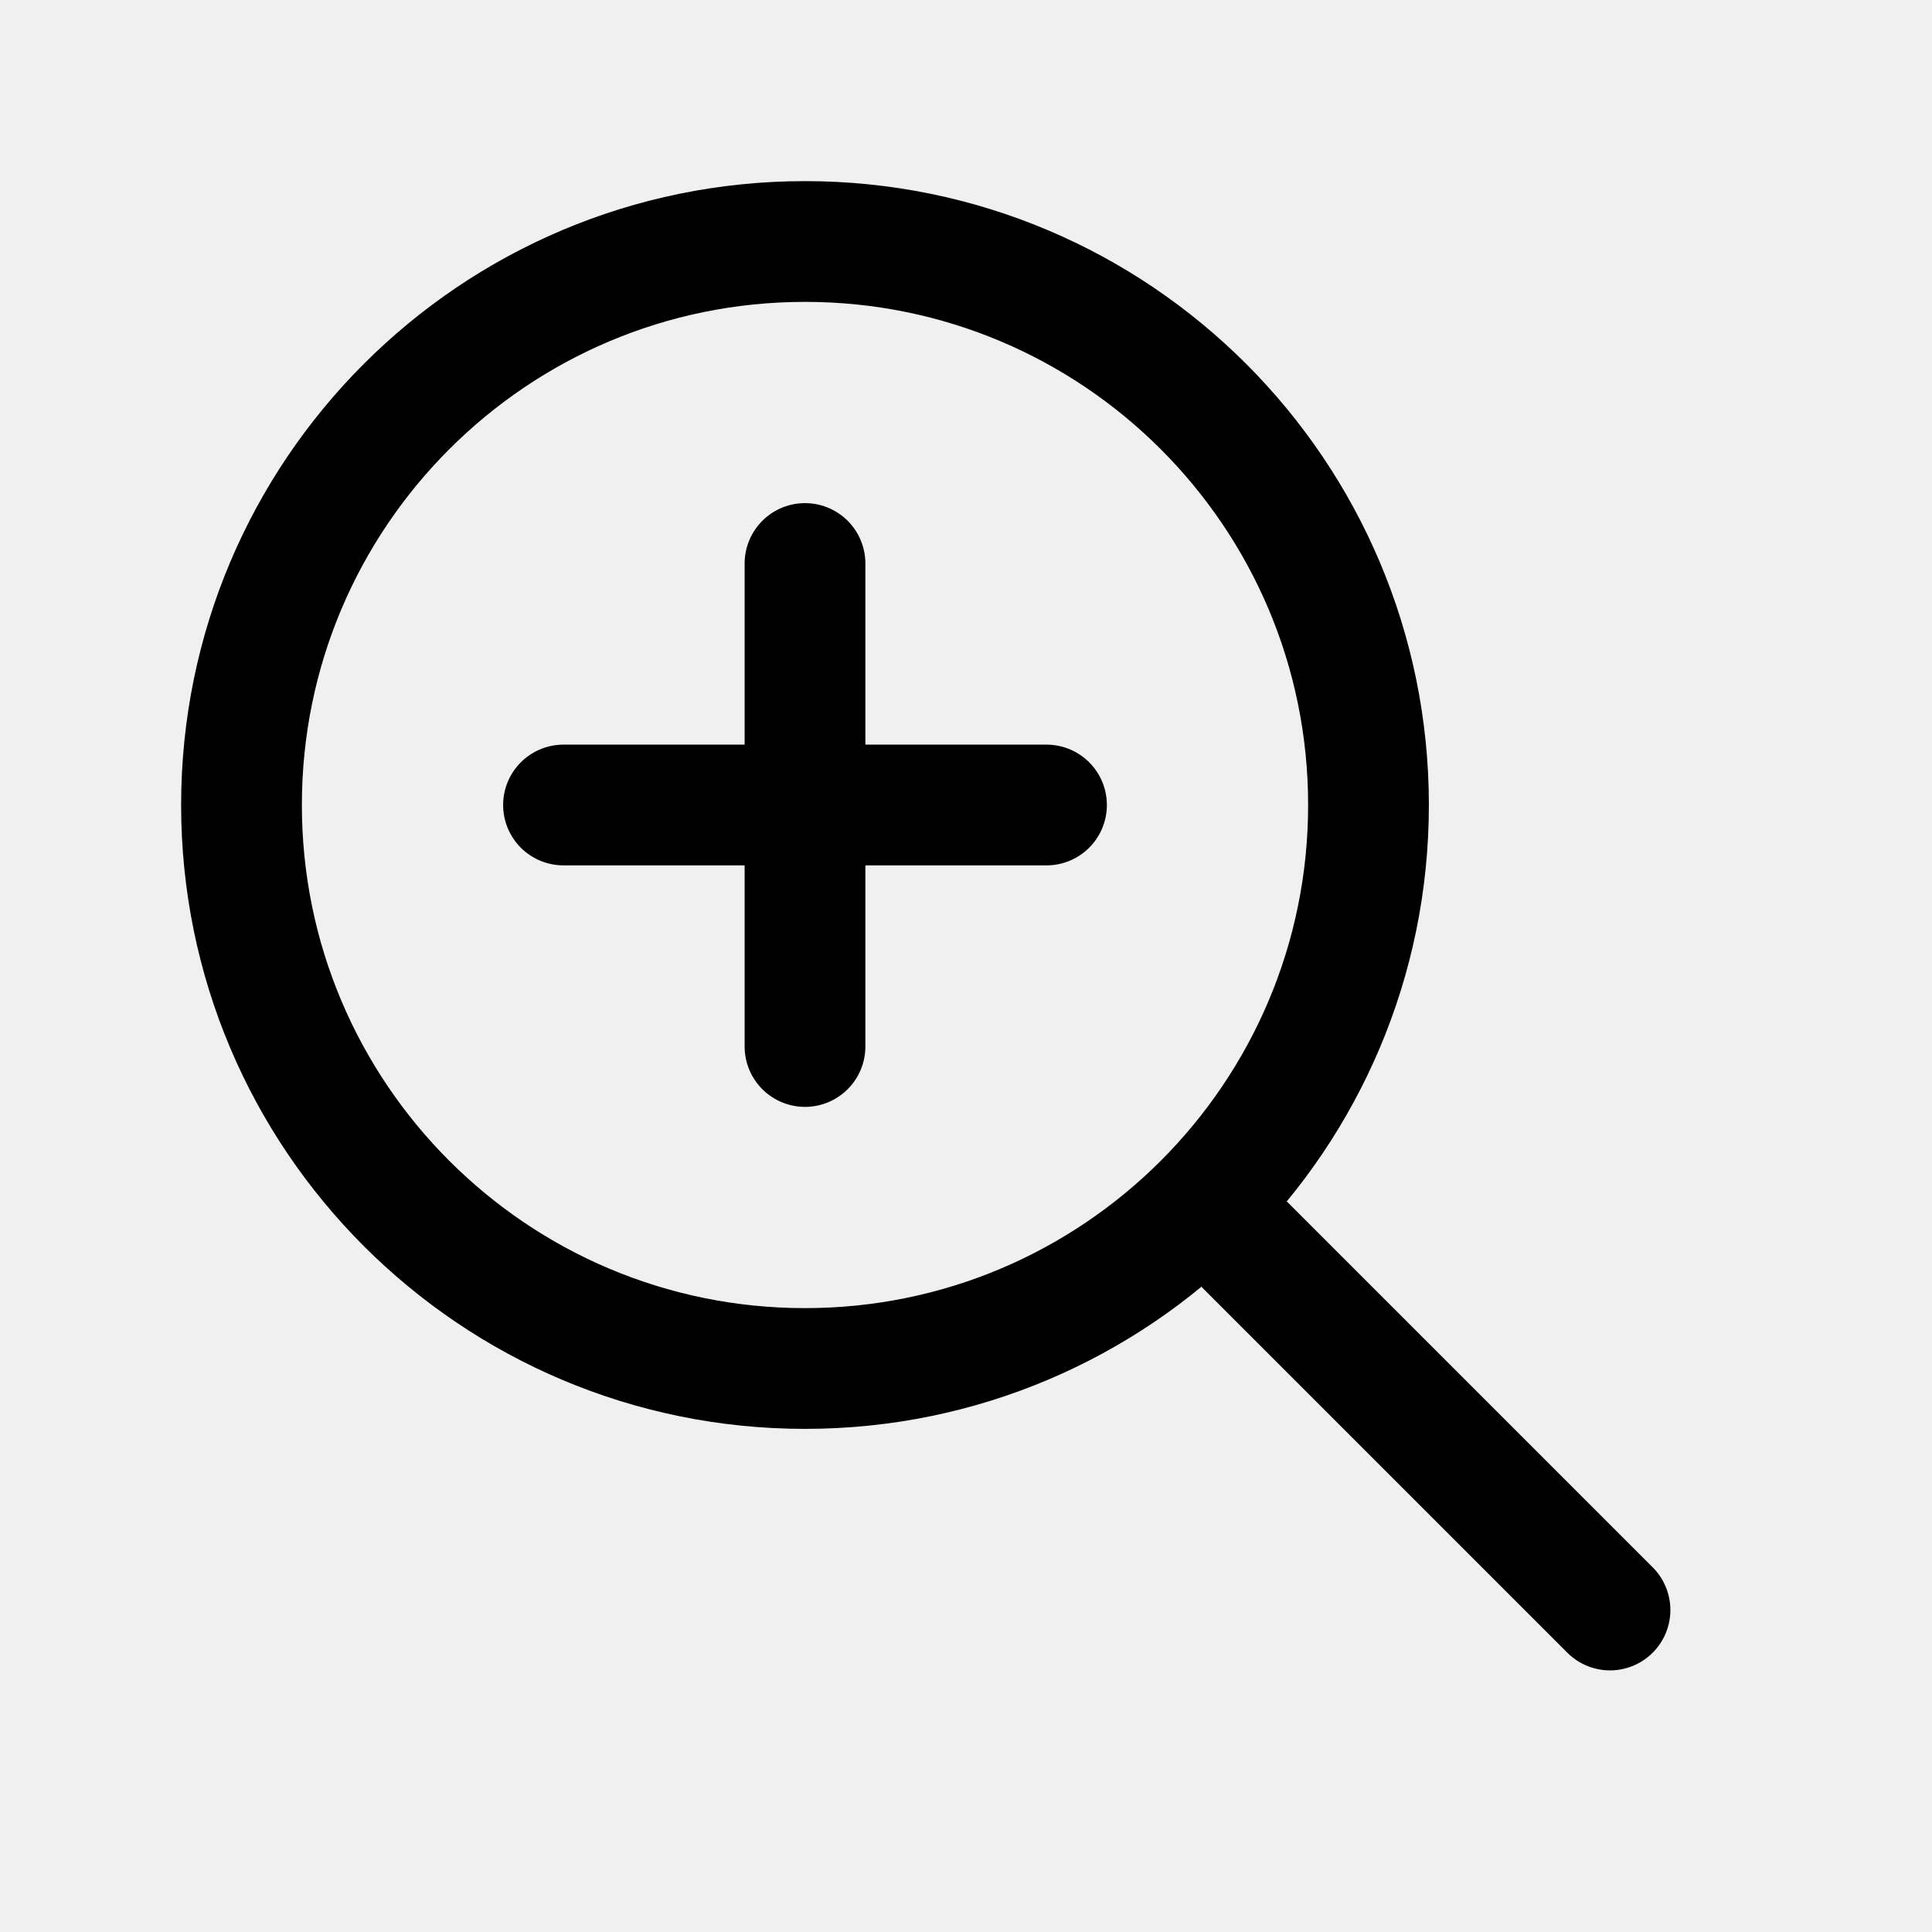
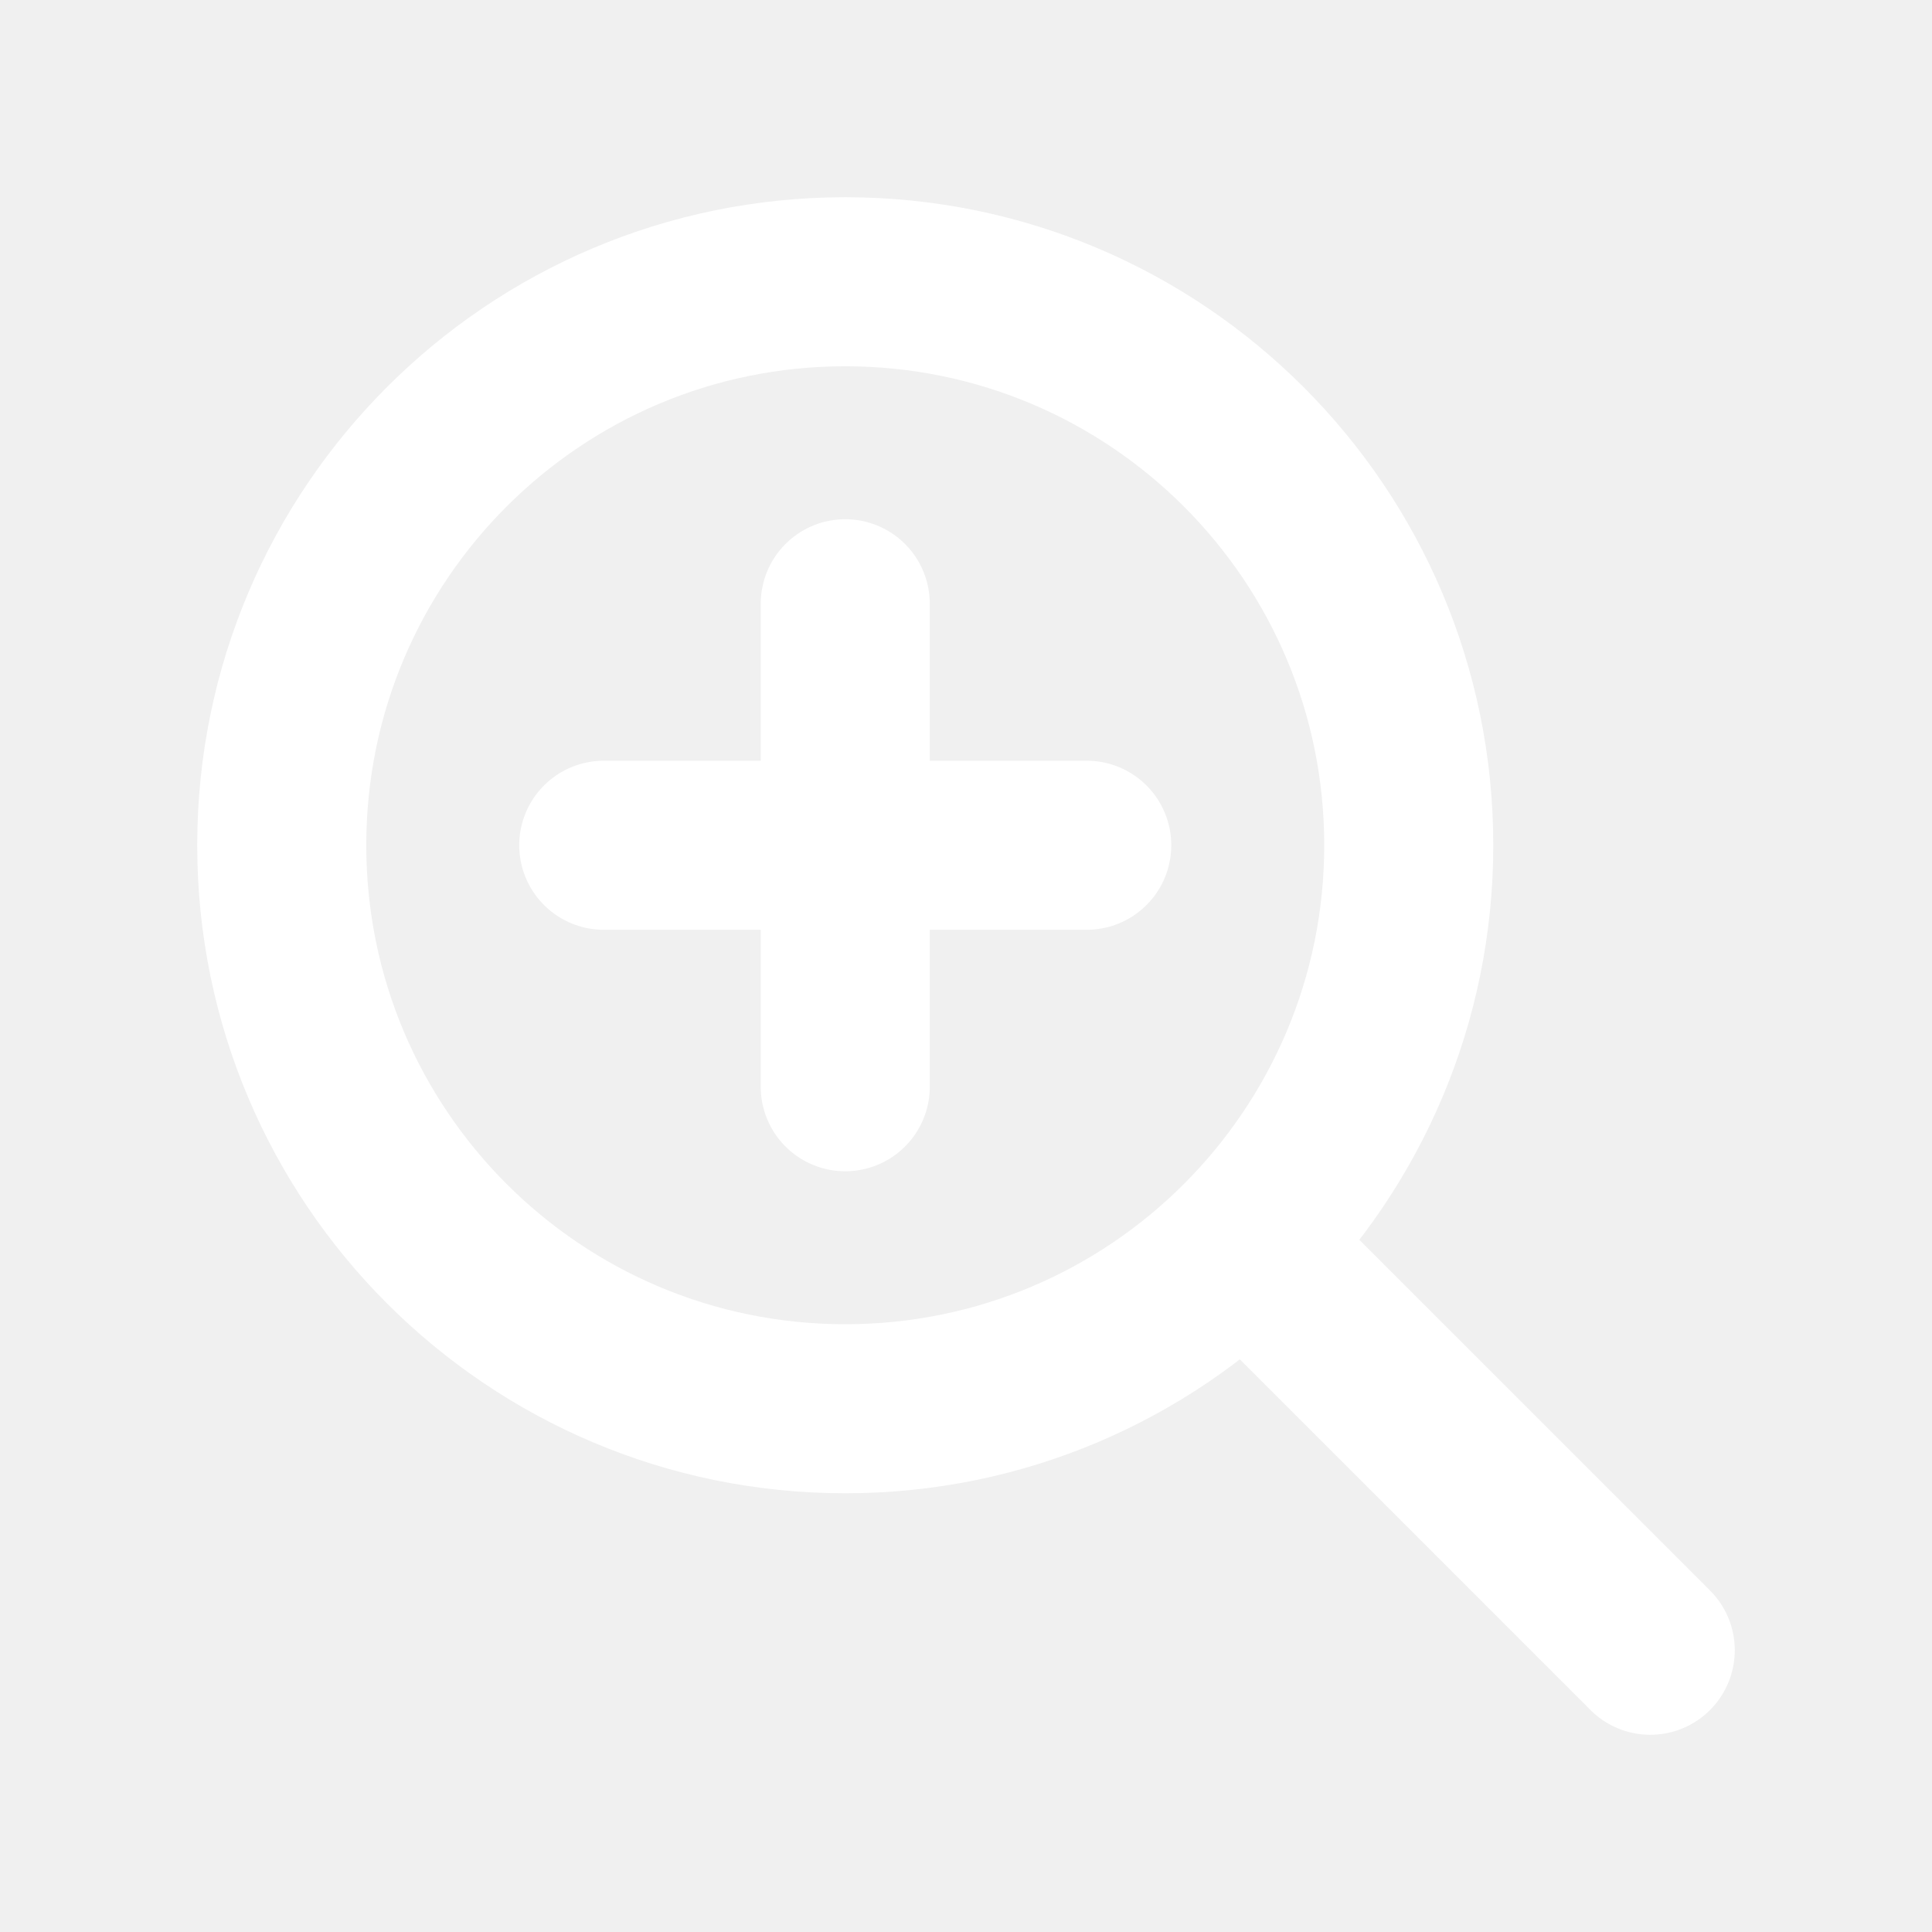
- <svg xmlns="http://www.w3.org/2000/svg" width="800px" height="800px" viewBox="0 0 24 24" fill="none">
-   <path d="M20 20L14.95 14.95M14.95 14.95C16.216 13.683 17 11.933 17 10C17 6.134 13.866 3 10 3C6.134 3 3 6.134 3 10C3 13.866 6.134 17 10 17C11.933 17 13.683 16.216 14.95 14.95ZM7 10H13M10 7V13" stroke="#000000" stroke-width="1.5" stroke-linecap="round" stroke-linejoin="round" />
+ <svg xmlns="http://www.w3.org/2000/svg" width="800px" height="800px" viewBox="0 0 24 24" fill="none" version="1.1" id="svg1">
+   <defs id="defs1">
+     <linearGradient id="swatch1">
+       <stop style="stop-color:#ffffff;stop-opacity:1;" offset="0" id="stop1" />
+     </linearGradient>
+   </defs>
+   <path d="m 20.5,20.5 -5.05,-5.05 m 0,0 C 16.716,14.183 17.5,12.433 17.5,10.5 c 0,-3.866 -3.134,-7 -7,-7 -3.866,0 -7,3.134 -7,7 0,3.866 3.134,7 7,7 1.933,0 3.683,-0.783 4.95,-2.05 z M 7.5,10.5 h 6 m -3,-3 v 6" stroke="#000000" stroke-width="1.5" stroke-linecap="round" stroke-linejoin="round" id="path1" style="fill:none;fill-opacity:1;stroke:#ffffff;stroke-width:2.1;stroke-dasharray:none;stroke-opacity:1" />
</svg>
